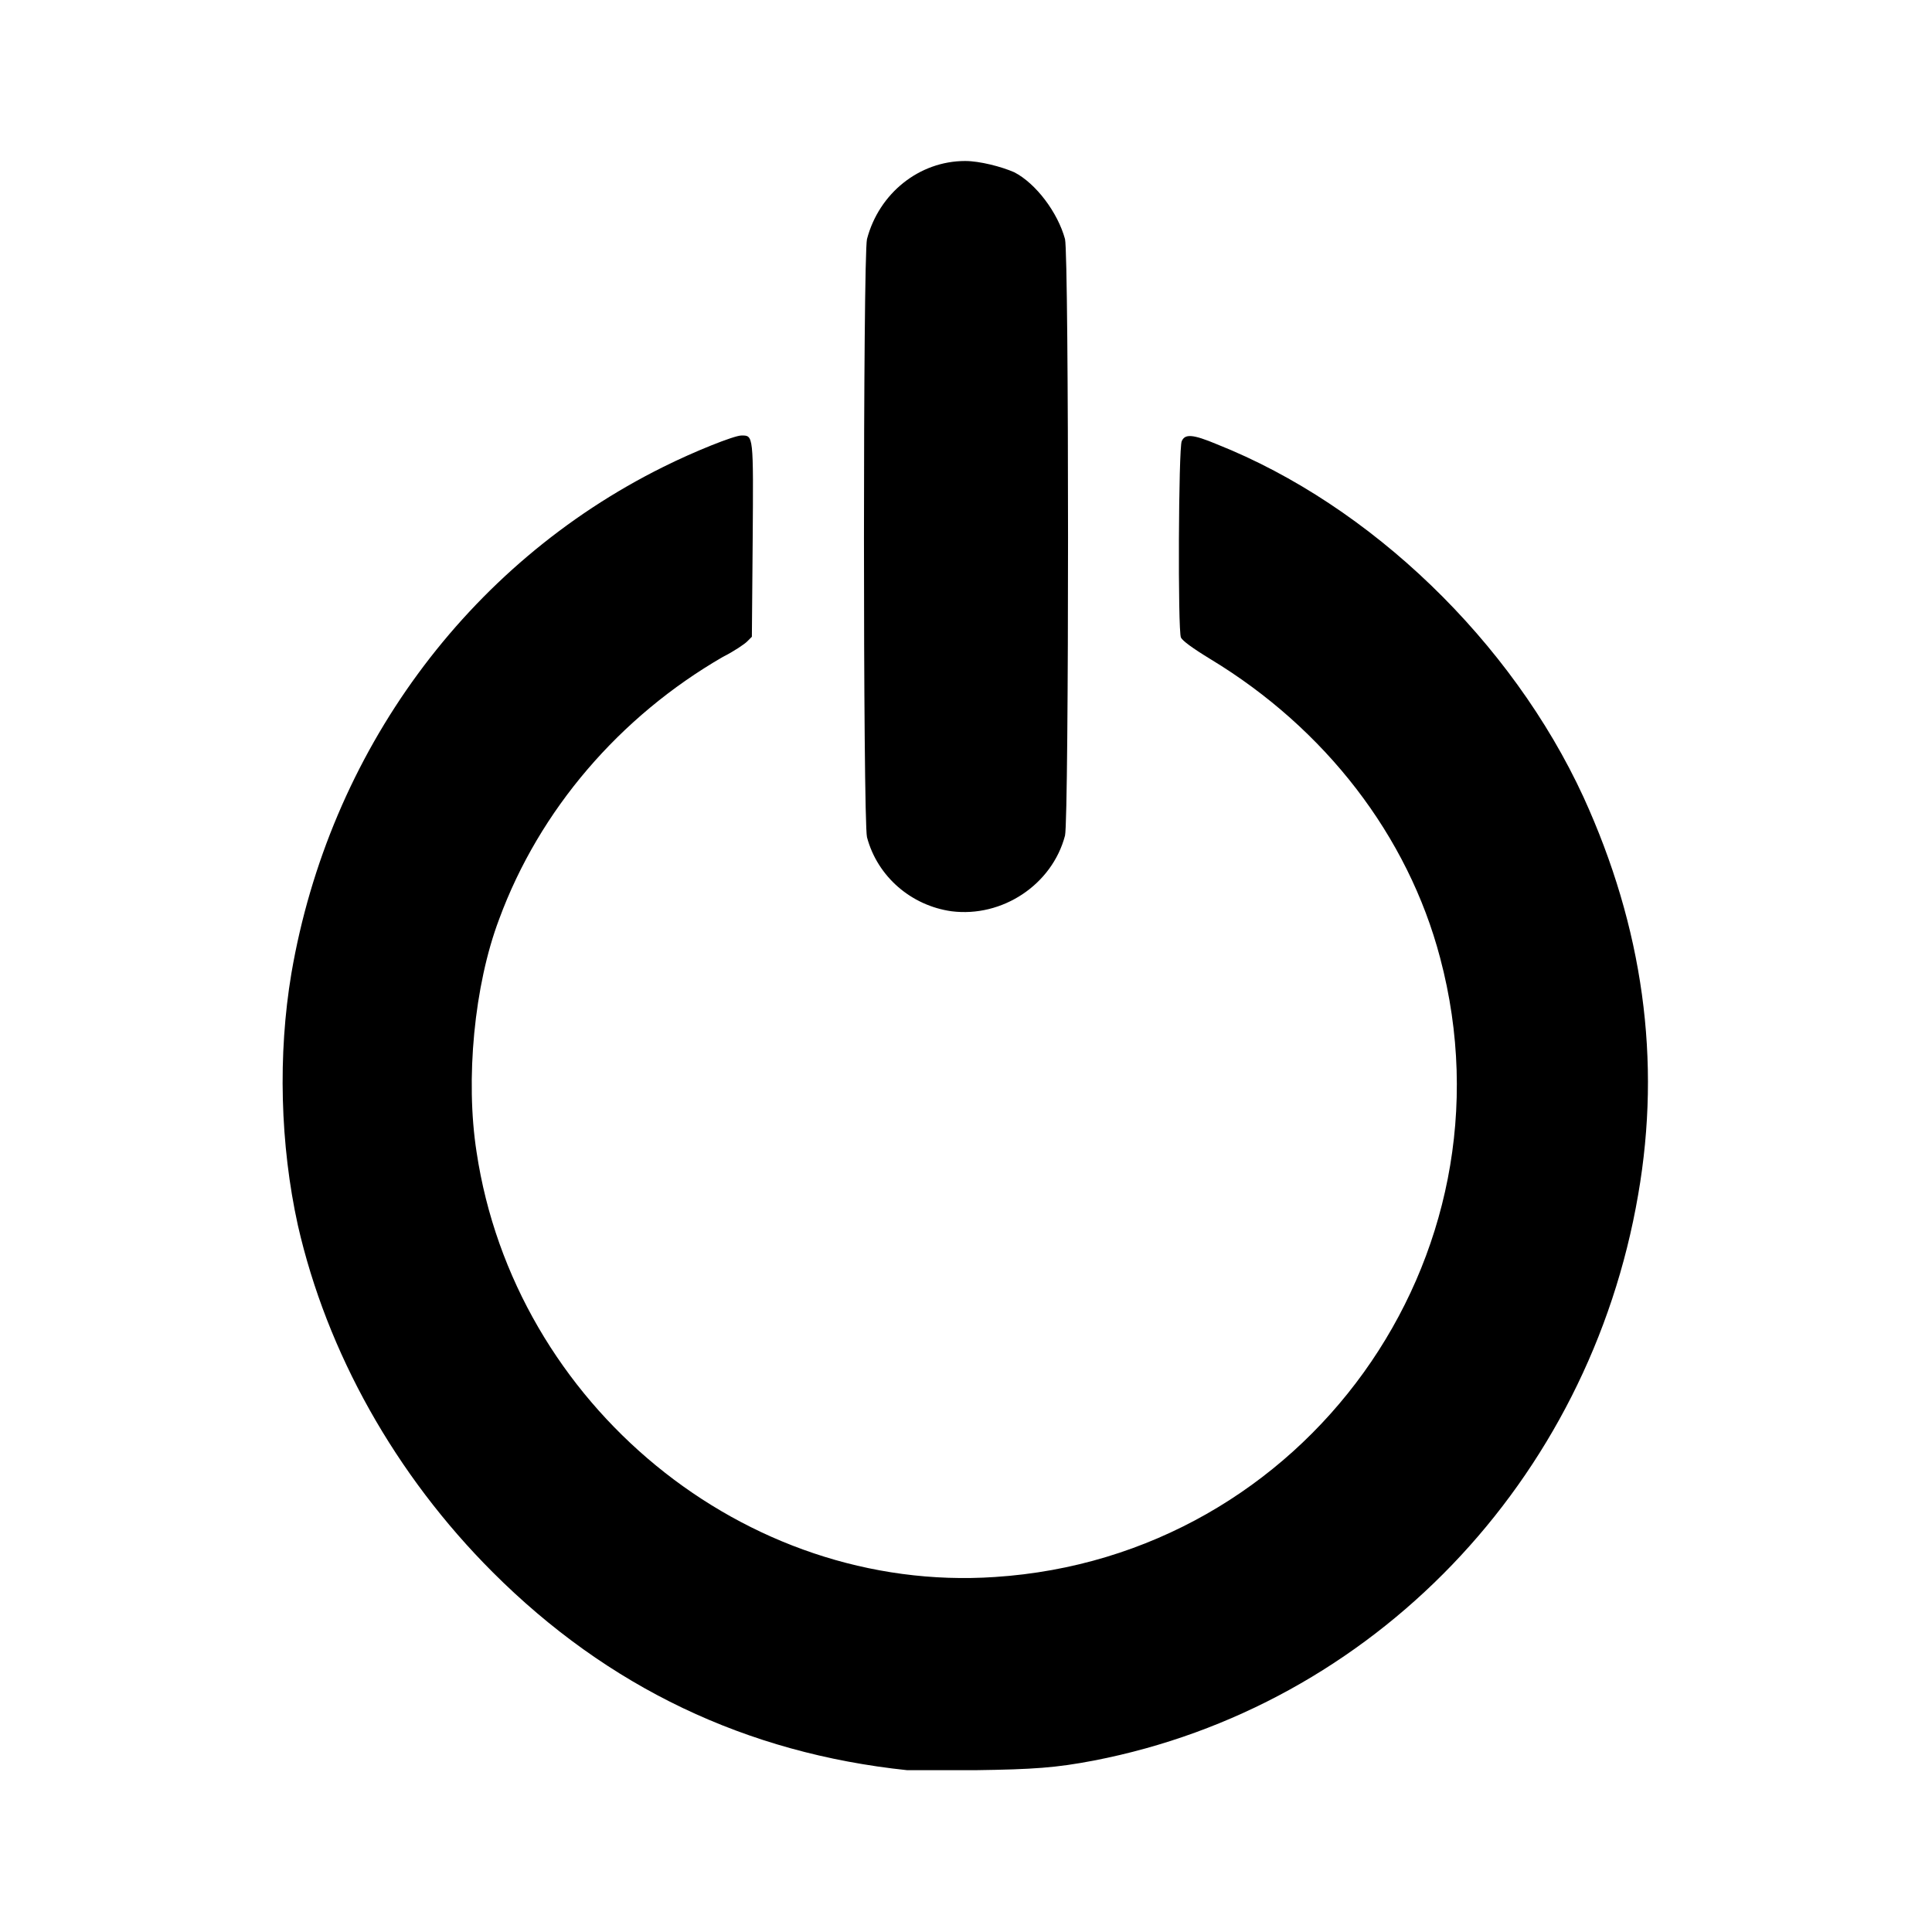
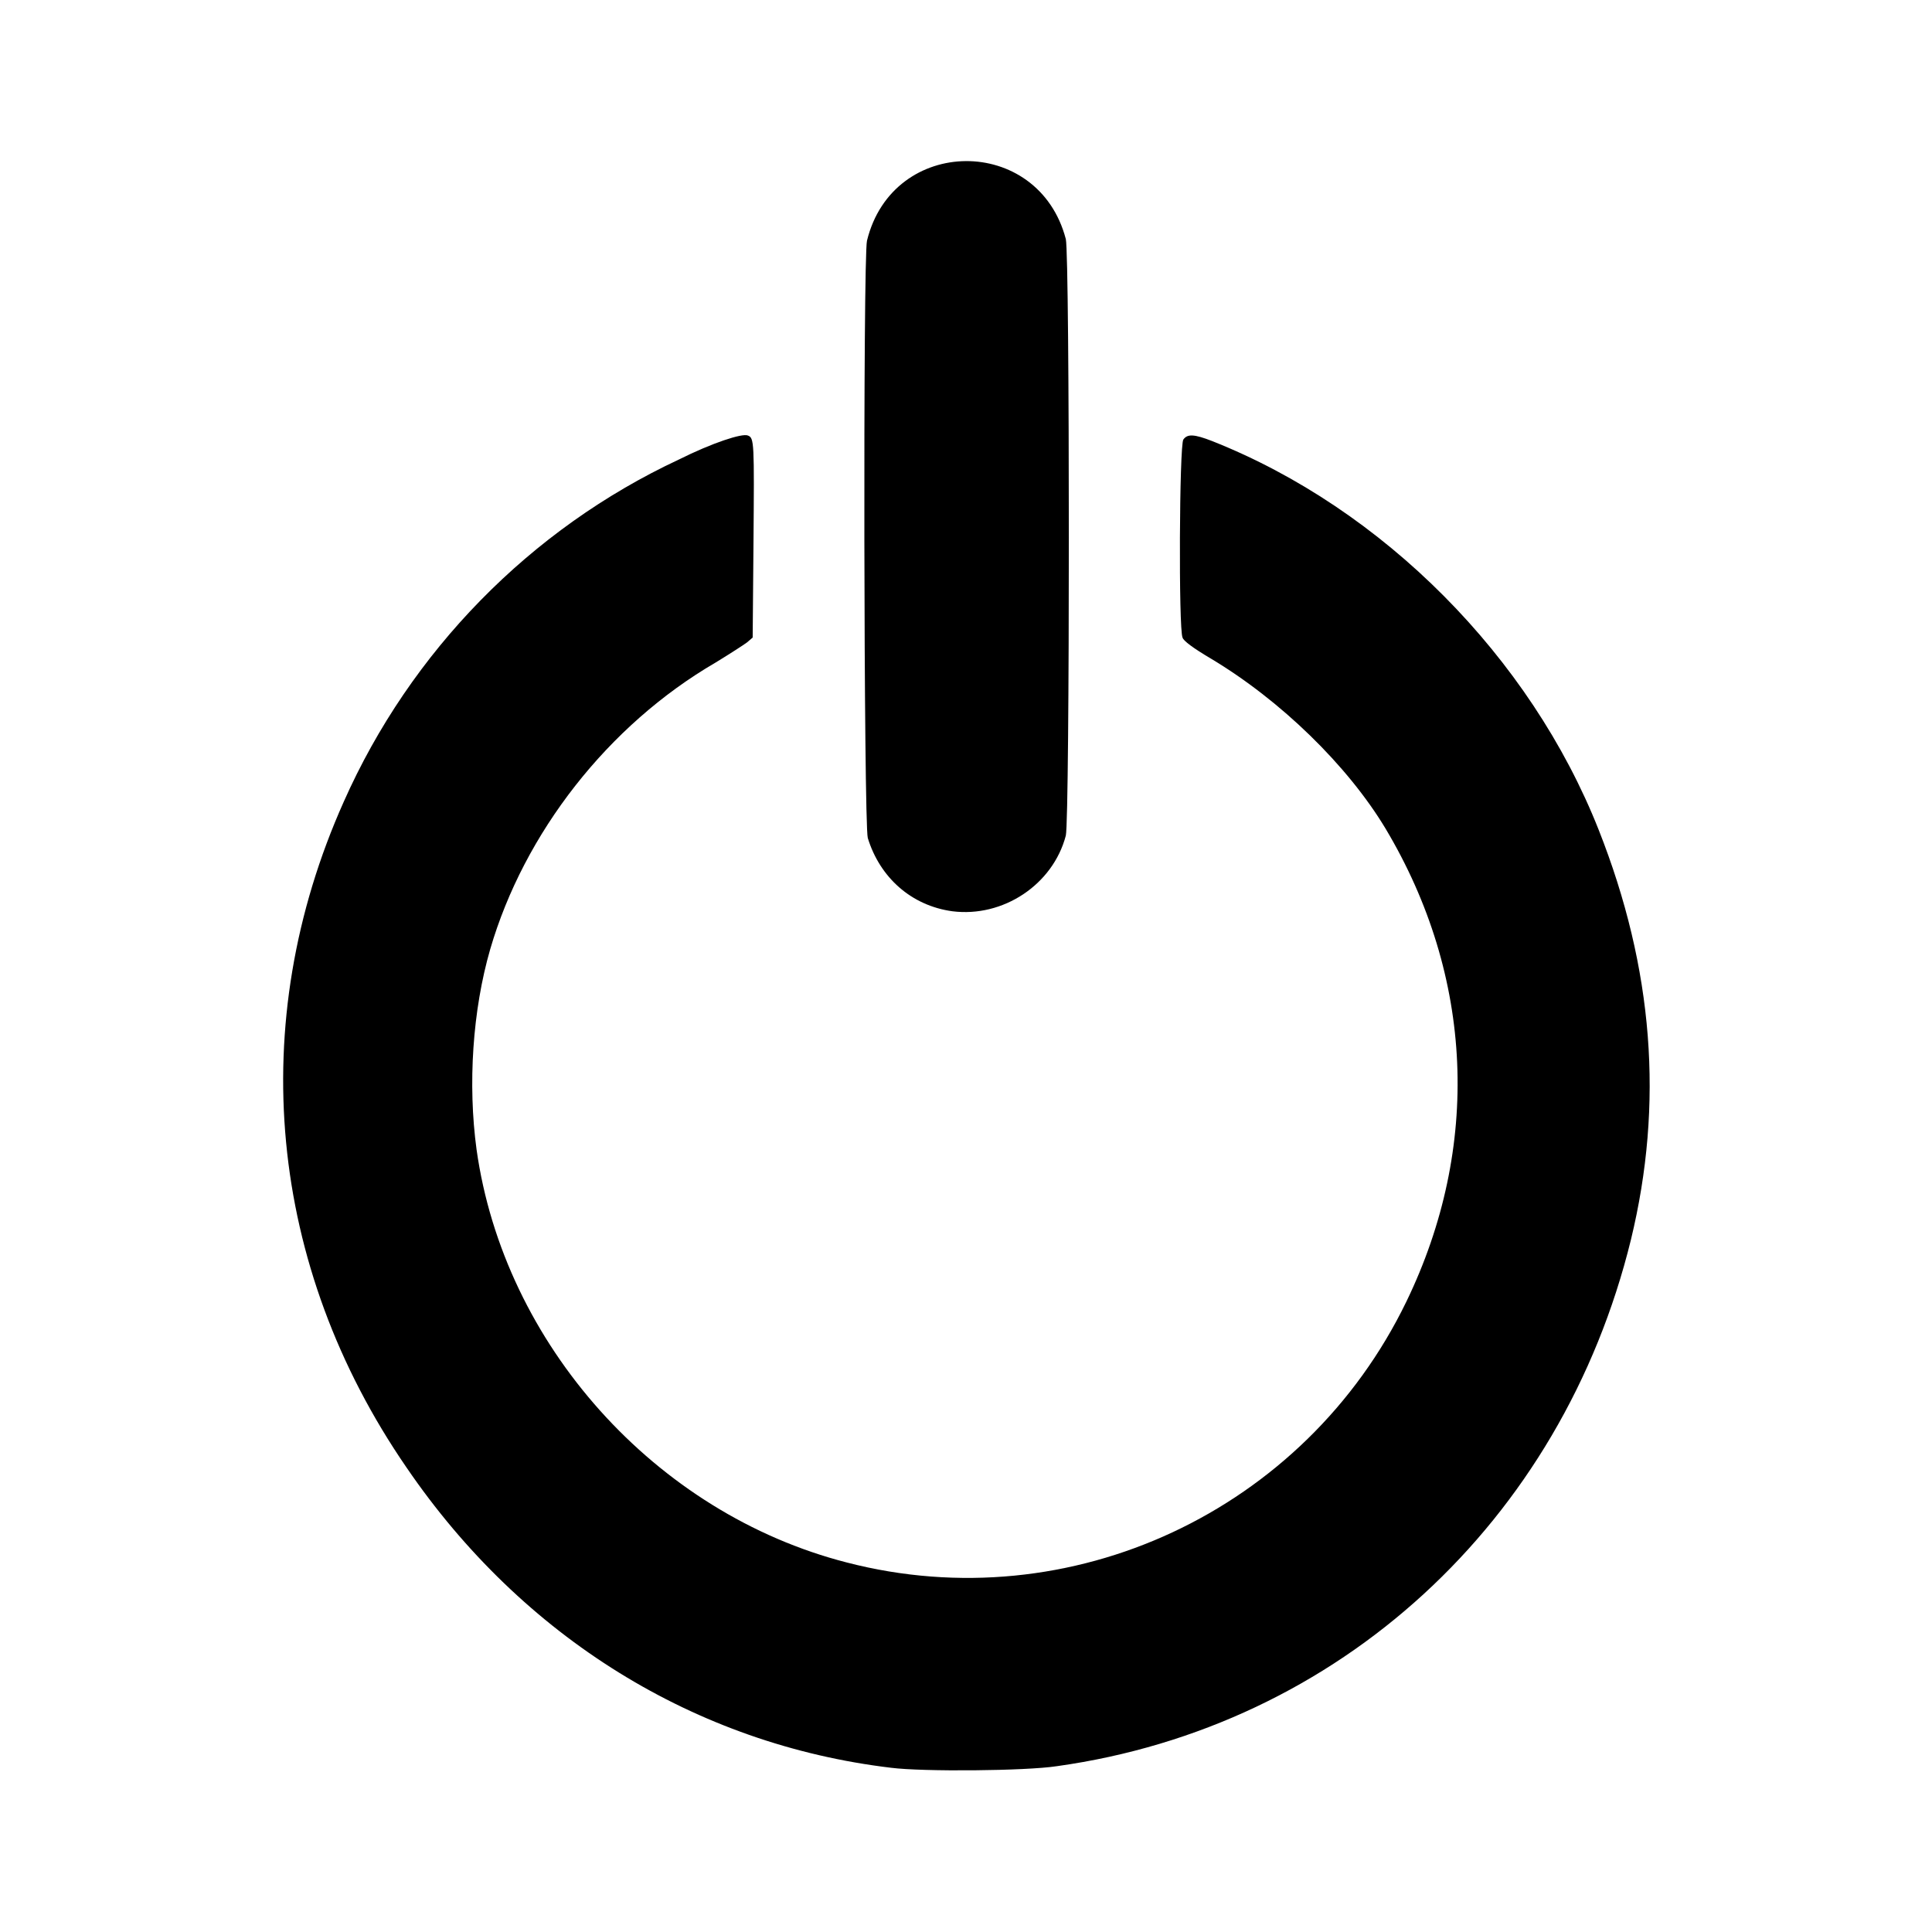
<svg xmlns="http://www.w3.org/2000/svg" viewBox="0 0 24 24">
-   <path d="M11.27,21.99C9.27,21.78 7.55,20.96 6.12,19.53C4.91,18.32 4.06,16.8 3.7,15.22C3.48,14.22 3.45,13.1 3.62,12.09C4.09,9.35 5.8,7.01 8.24,5.8C8.62,5.61 9.12,5.41 9.21,5.41C9.36,5.41 9.36,5.39 9.35,6.72L9.34,7.91L9.28,7.97C9.25,8 9.12,8.09 8.98,8.16C7.7,8.9 6.7,10.06 6.2,11.42C5.89,12.24 5.78,13.41 5.92,14.31C6.39,17.45 9.25,19.8 12.36,19.59C16.21,19.34 18.88,15.63 17.89,11.9C17.49,10.38 16.46,9.05 15.04,8.19C14.81,8.05 14.69,7.96 14.67,7.92C14.63,7.83 14.64,5.56 14.68,5.48C14.72,5.39 14.81,5.39 15.12,5.52C17.03,6.28 18.78,7.97 19.67,9.9C20.41,11.52 20.64,13.17 20.35,14.84C19.74,18.4 17.05,21.2 13.59,21.87C13.12,21.96 12.84,21.98 12.11,21.99C11.7,21.99 11.33,21.99 11.27,21.99zM11.82,11.32C11.32,11.25 10.9,10.89 10.77,10.4C10.72,10.19 10.72,3.18 10.77,2.97C10.92,2.4 11.42,2 11.99,2C12.17,2 12.44,2.07 12.6,2.14C12.87,2.28 13.14,2.64 13.23,2.97C13.28,3.18 13.28,10.17 13.23,10.38C13.07,10.99 12.45,11.4 11.82,11.32z" />
+   <path d="M11.07,21.96C8.64,21.67 6.49,20.34 5.05,18.23C3.33,15.73 3.04,12.71 4.27,9.96C5.1,8.09 6.59,6.57 8.43,5.71C8.85,5.5 9.22,5.38 9.29,5.41C9.37,5.44 9.37,5.49 9.36,6.75L9.35,7.92L9.28,7.98C9.24,8.01 9.07,8.12 8.89,8.23C7.55,9.01 6.51,10.35 6.09,11.79C5.87,12.55 5.81,13.47 5.92,14.28C6.26,16.7 8.14,18.8 10.52,19.41C13.3,20.13 16.21,18.77 17.47,16.17C18.4,14.25 18.31,12.13 17.21,10.29C16.74,9.51 15.91,8.7 15.04,8.18C14.82,8.05 14.7,7.96 14.69,7.92C14.64,7.82 14.65,5.53 14.7,5.46C14.75,5.39 14.83,5.39 15.06,5.48C17.18,6.32 19.01,8.16 19.86,10.31C20.54,12.03 20.67,13.71 20.26,15.4C19.4,18.91 16.63,21.45 13.13,21.94C12.74,22 11.46,22.01 11.07,21.96zM11.83,11.32C11.32,11.25 10.93,10.9 10.78,10.41C10.73,10.23 10.72,3.2 10.77,2.99C11.09,1.68 12.9,1.67 13.24,2.97C13.29,3.18 13.29,10.17 13.24,10.38C13.08,10.99 12.46,11.4 11.83,11.32z" />
</svg>
